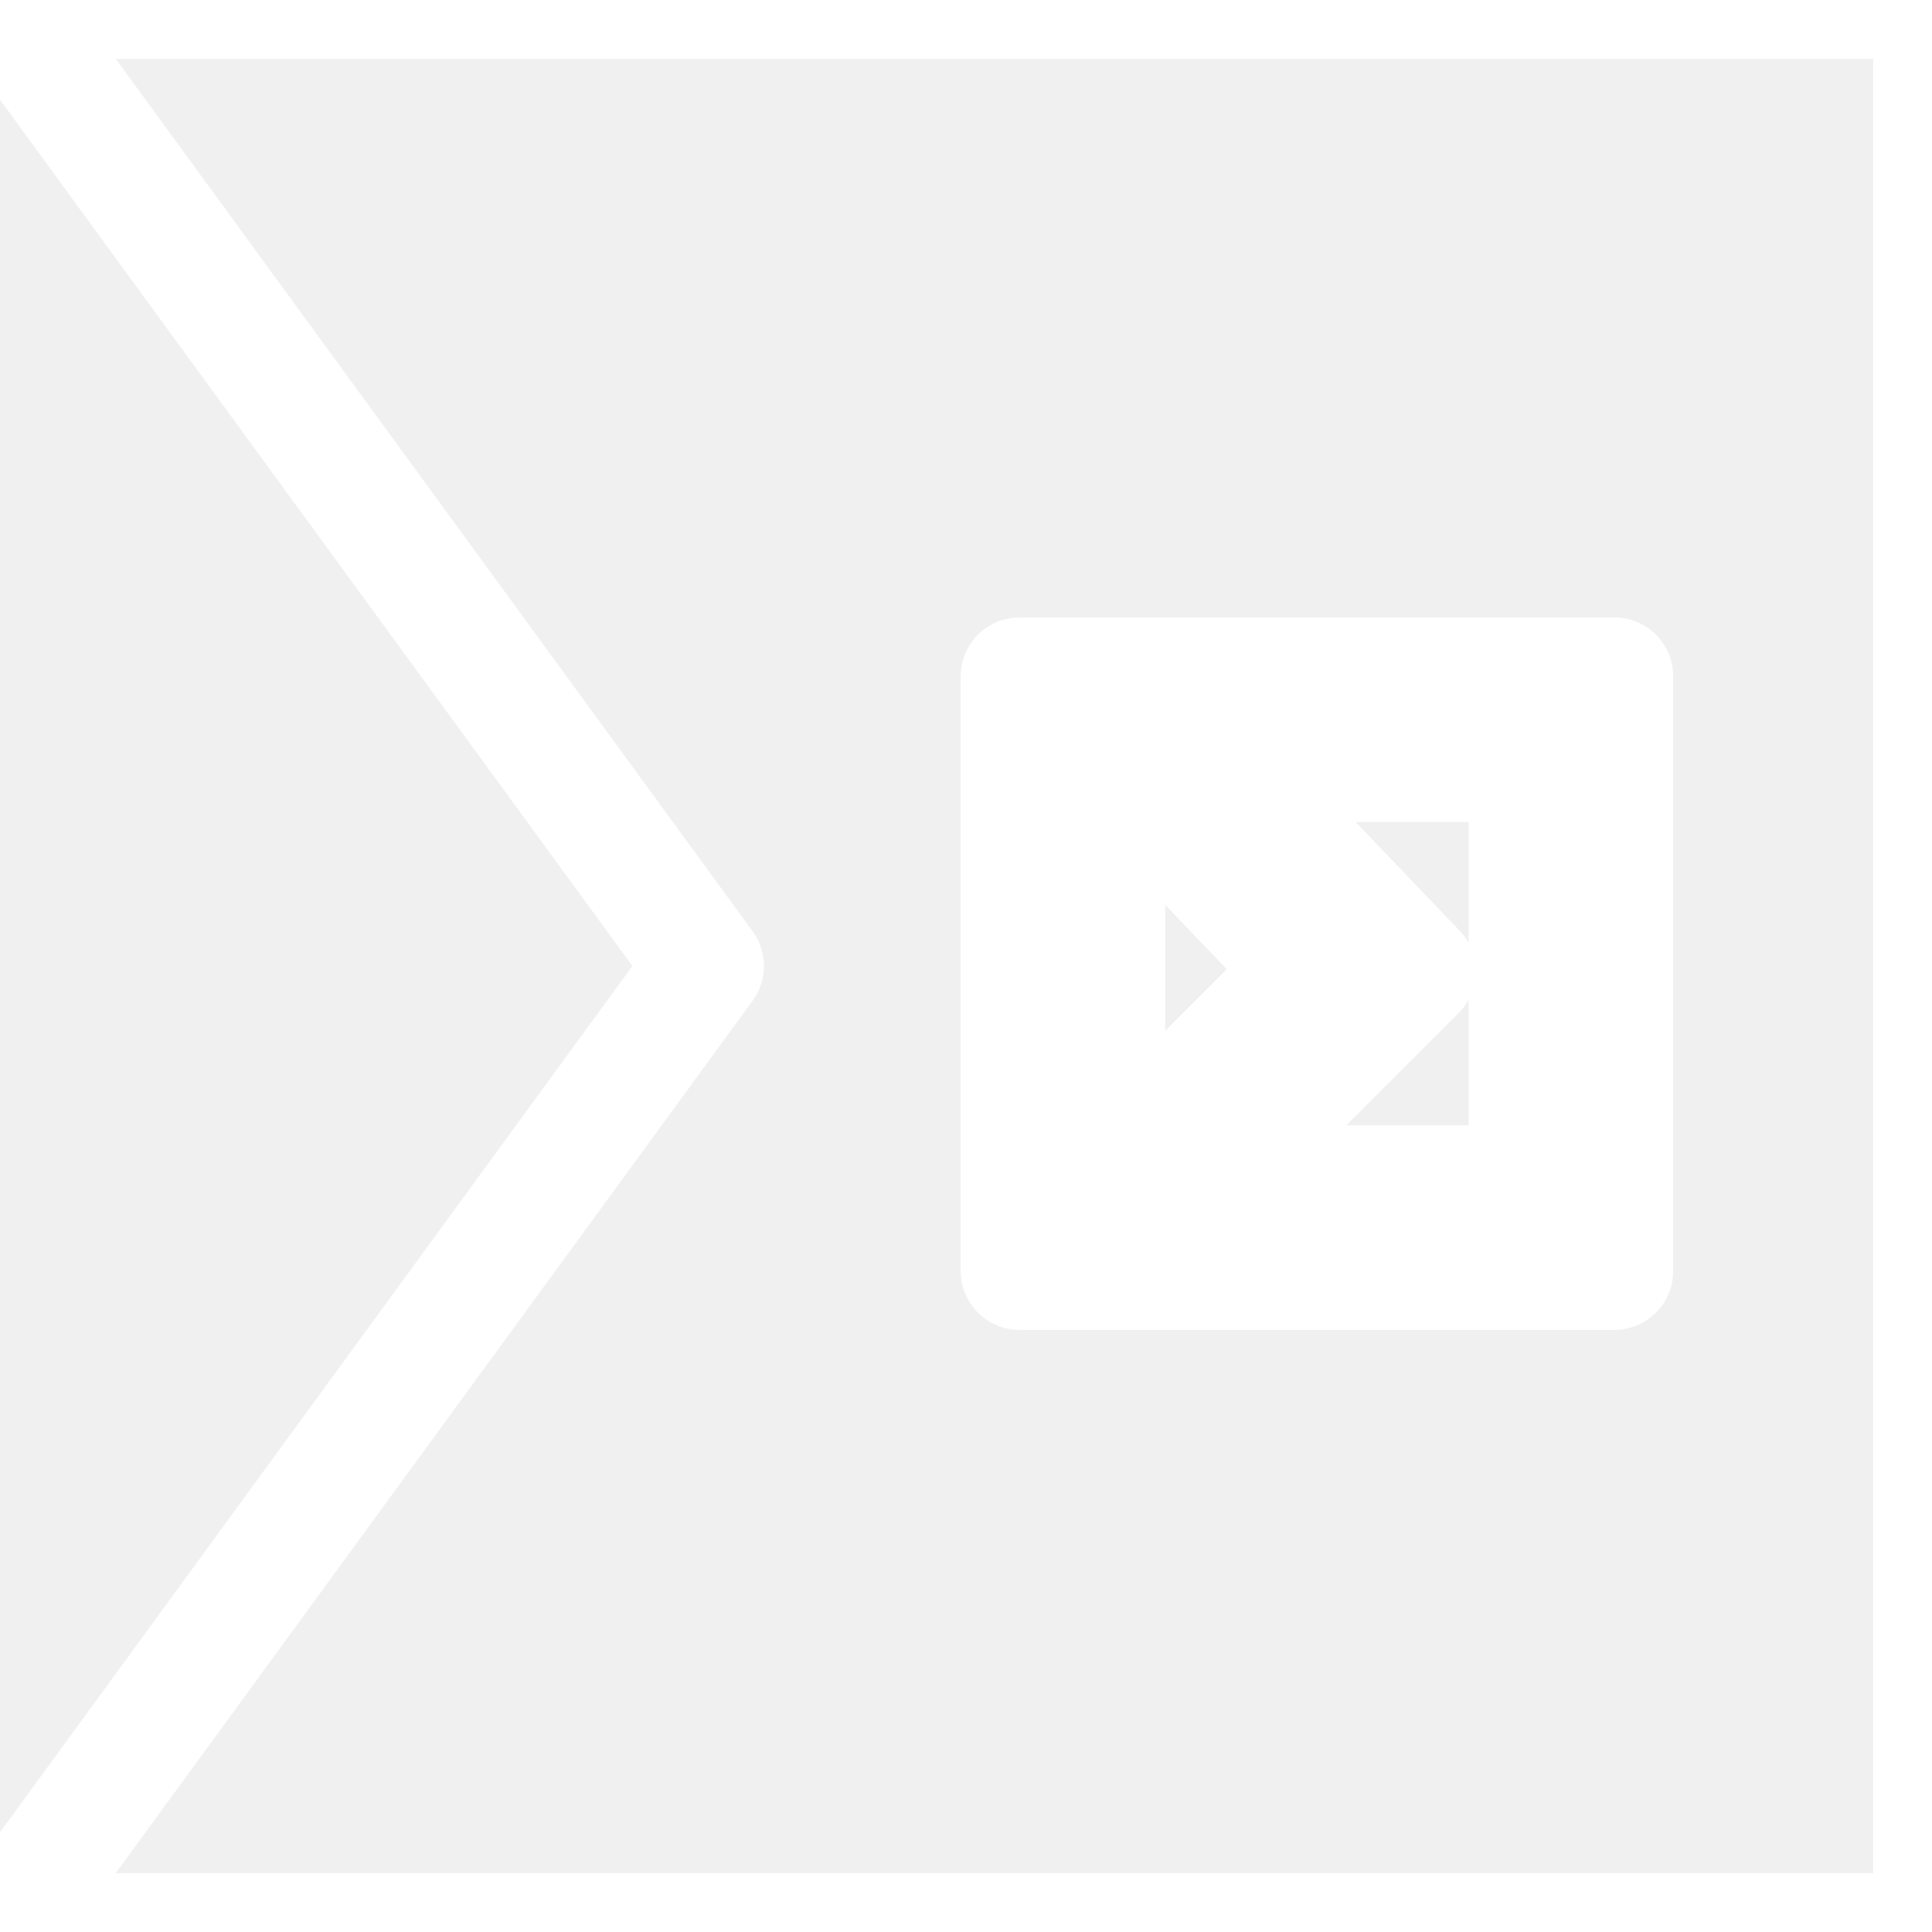
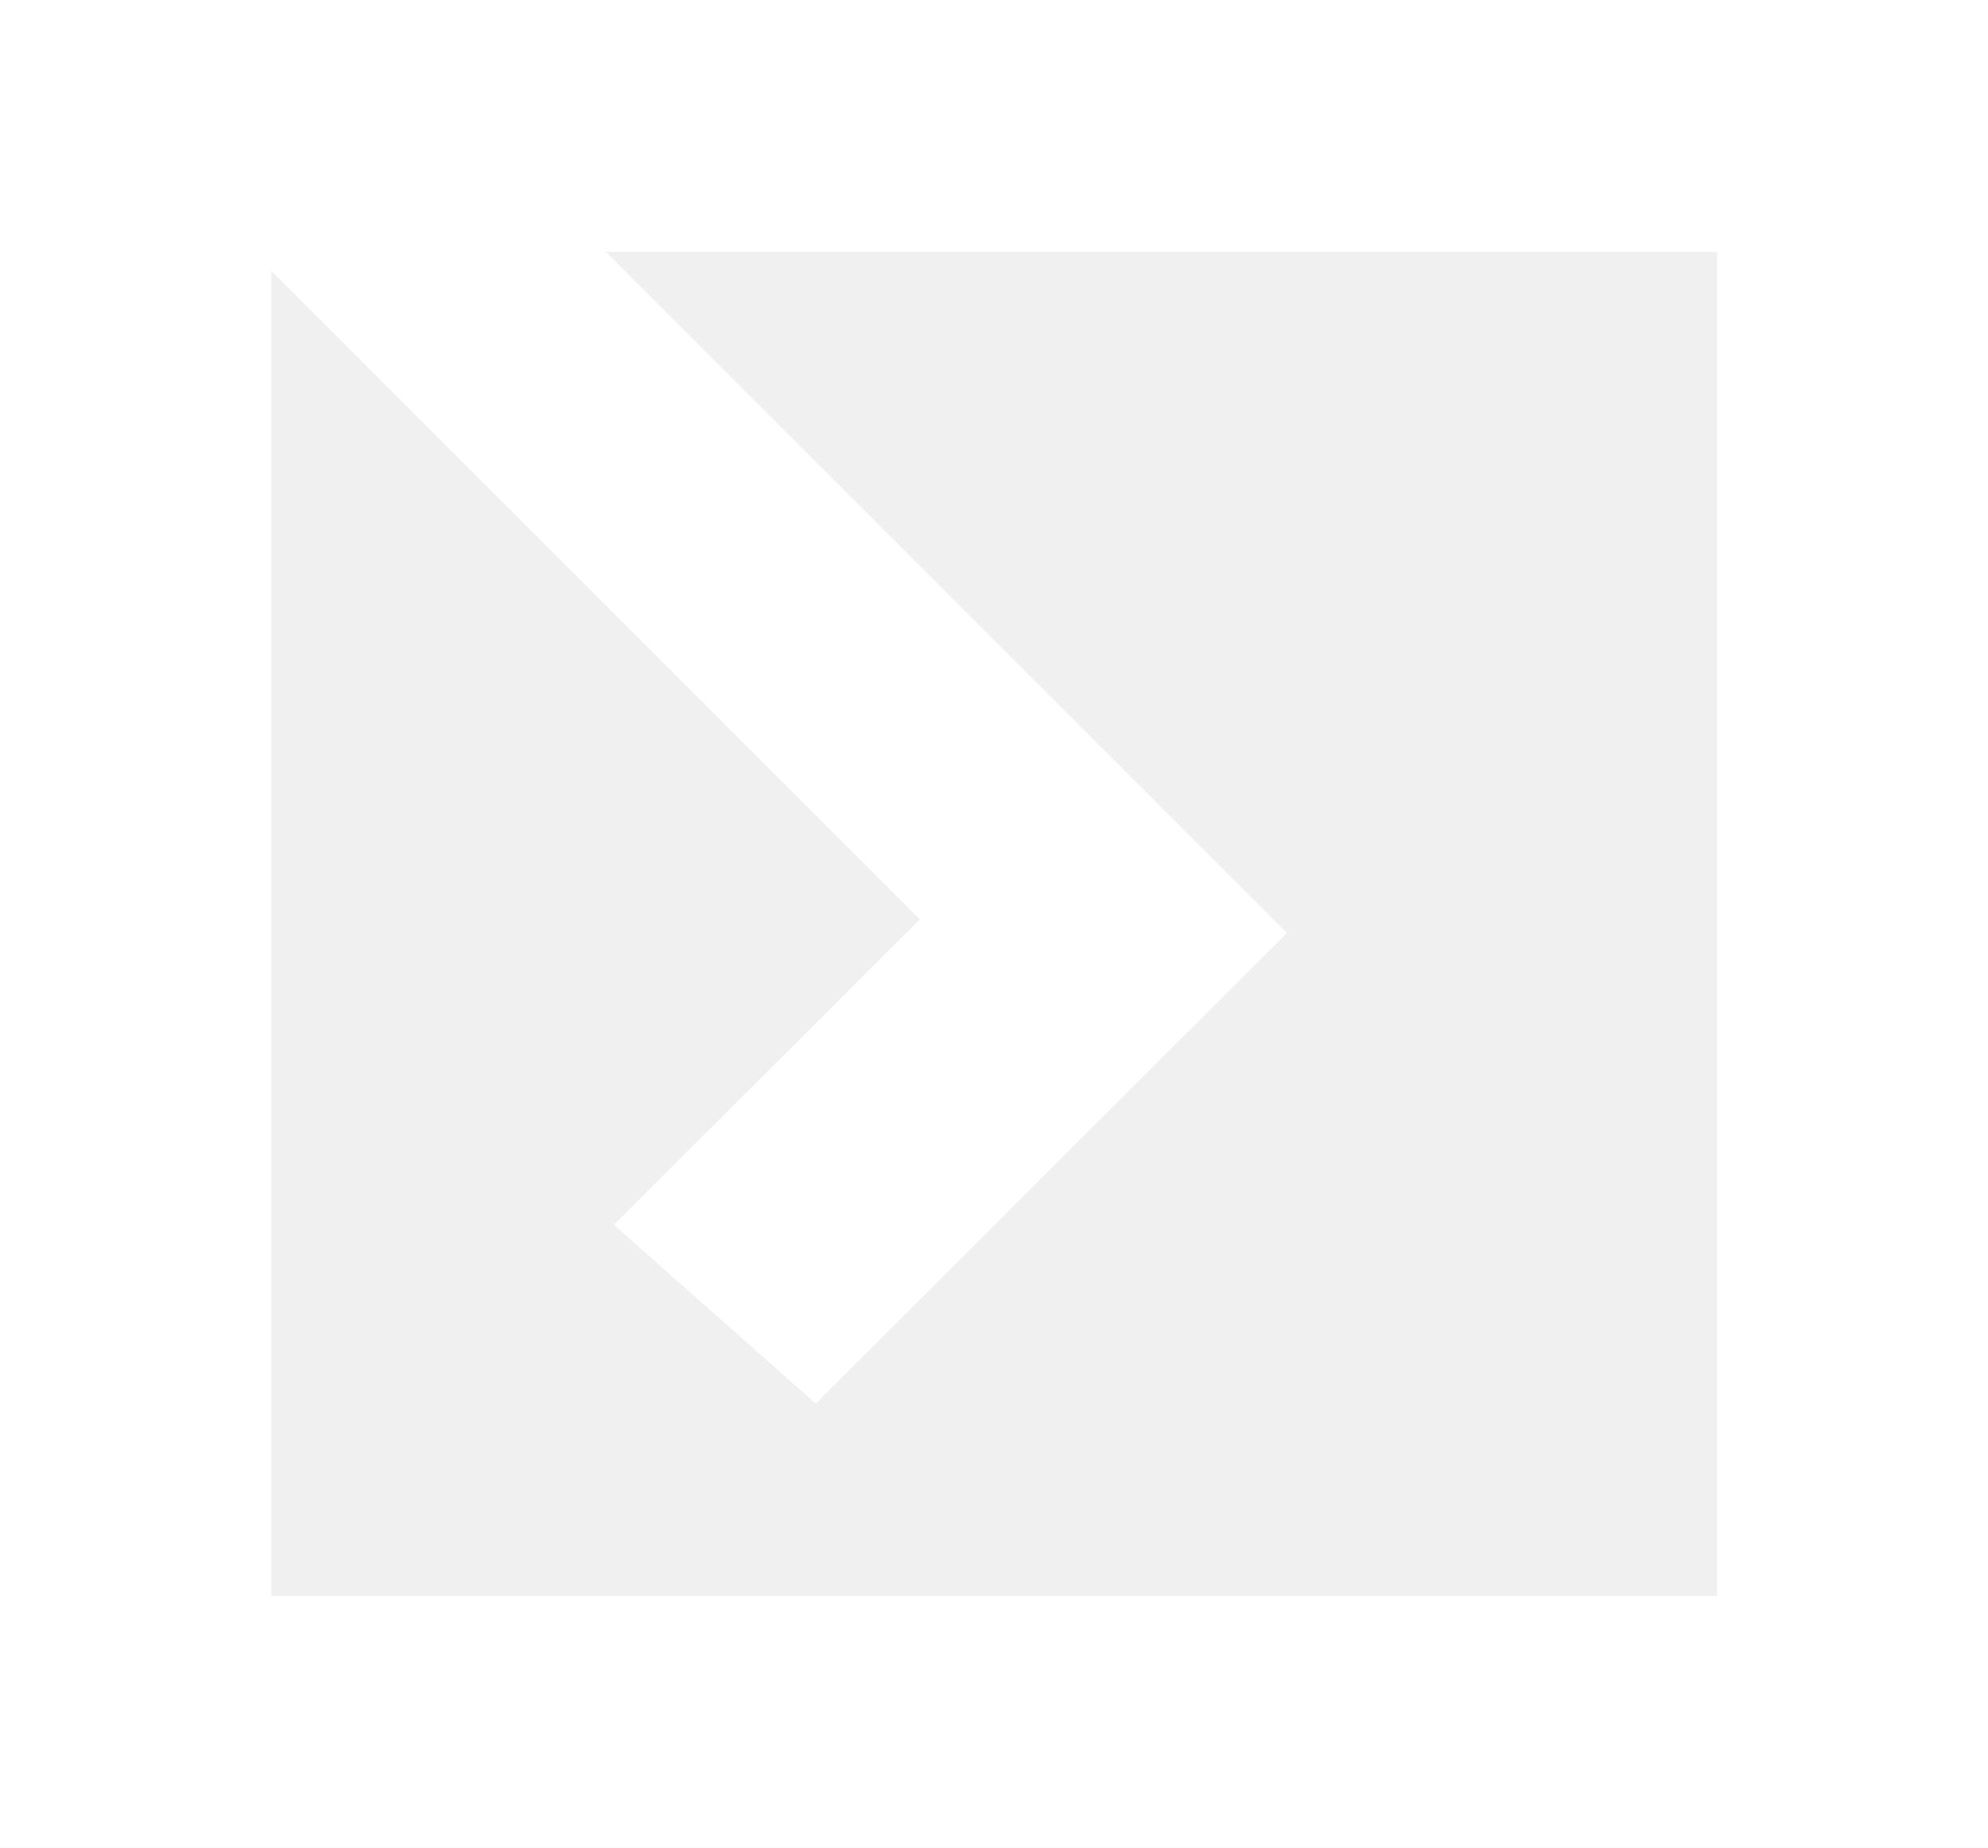
- <svg xmlns="http://www.w3.org/2000/svg" width="100mm" height="100mm" viewBox="0 0 100 100" version="1.1" id="svg8">
-   <defs id="defs2" />
-   <g id="layer1">
-     <path id="rect847" style="fill:none;stroke:#FFF;stroke-width:23;stroke-linecap:round;stroke-linejoin:round" d="M 0 0 L 137.953 188.977 L 0 377.953 L 377.953 377.953 L 377.953 0 L 0 0 z M 199.443 132.291 L 315.812 132.291 L 315.812 248.658 L 199.443 248.658 L 199.443 140.795 L 199.443 132.291 z M 216.451 149.299 L 216.451 231.65 L 298.805 231.65 L 298.805 149.299 L 238.279 149.299 L 277.234 190.025 L 242.754 224.506 L 232.064 213.816 L 256.086 189.789 L 217.357 149.299 L 216.451 149.299 z" transform="scale(0.2645833)" />
+ <svg xmlns="http://www.w3.org/2000/svg" version="1.1" viewBox="0 0 39.7 36.9">
+   <style>
+     .st0 { fill: #E3000B; }
+     .st1 { fill: #FFFFFF; }
+   </style>
+   <g id="Layer_1" transform="translate(-135.54, -21.02)">
+     <path class="st1" d="M135.54,21.02v36.9h39.7v-36.9H135.54z M169.83,52.89h-28.87V26.05h28.87V52.89z" />
+     <polygon class="st1" points="153.91,39.38 147.8,45.48 151.83,49.05 161.24,39.65 145.16,23.57 138.1,23.57" />
  </g>
</svg>
